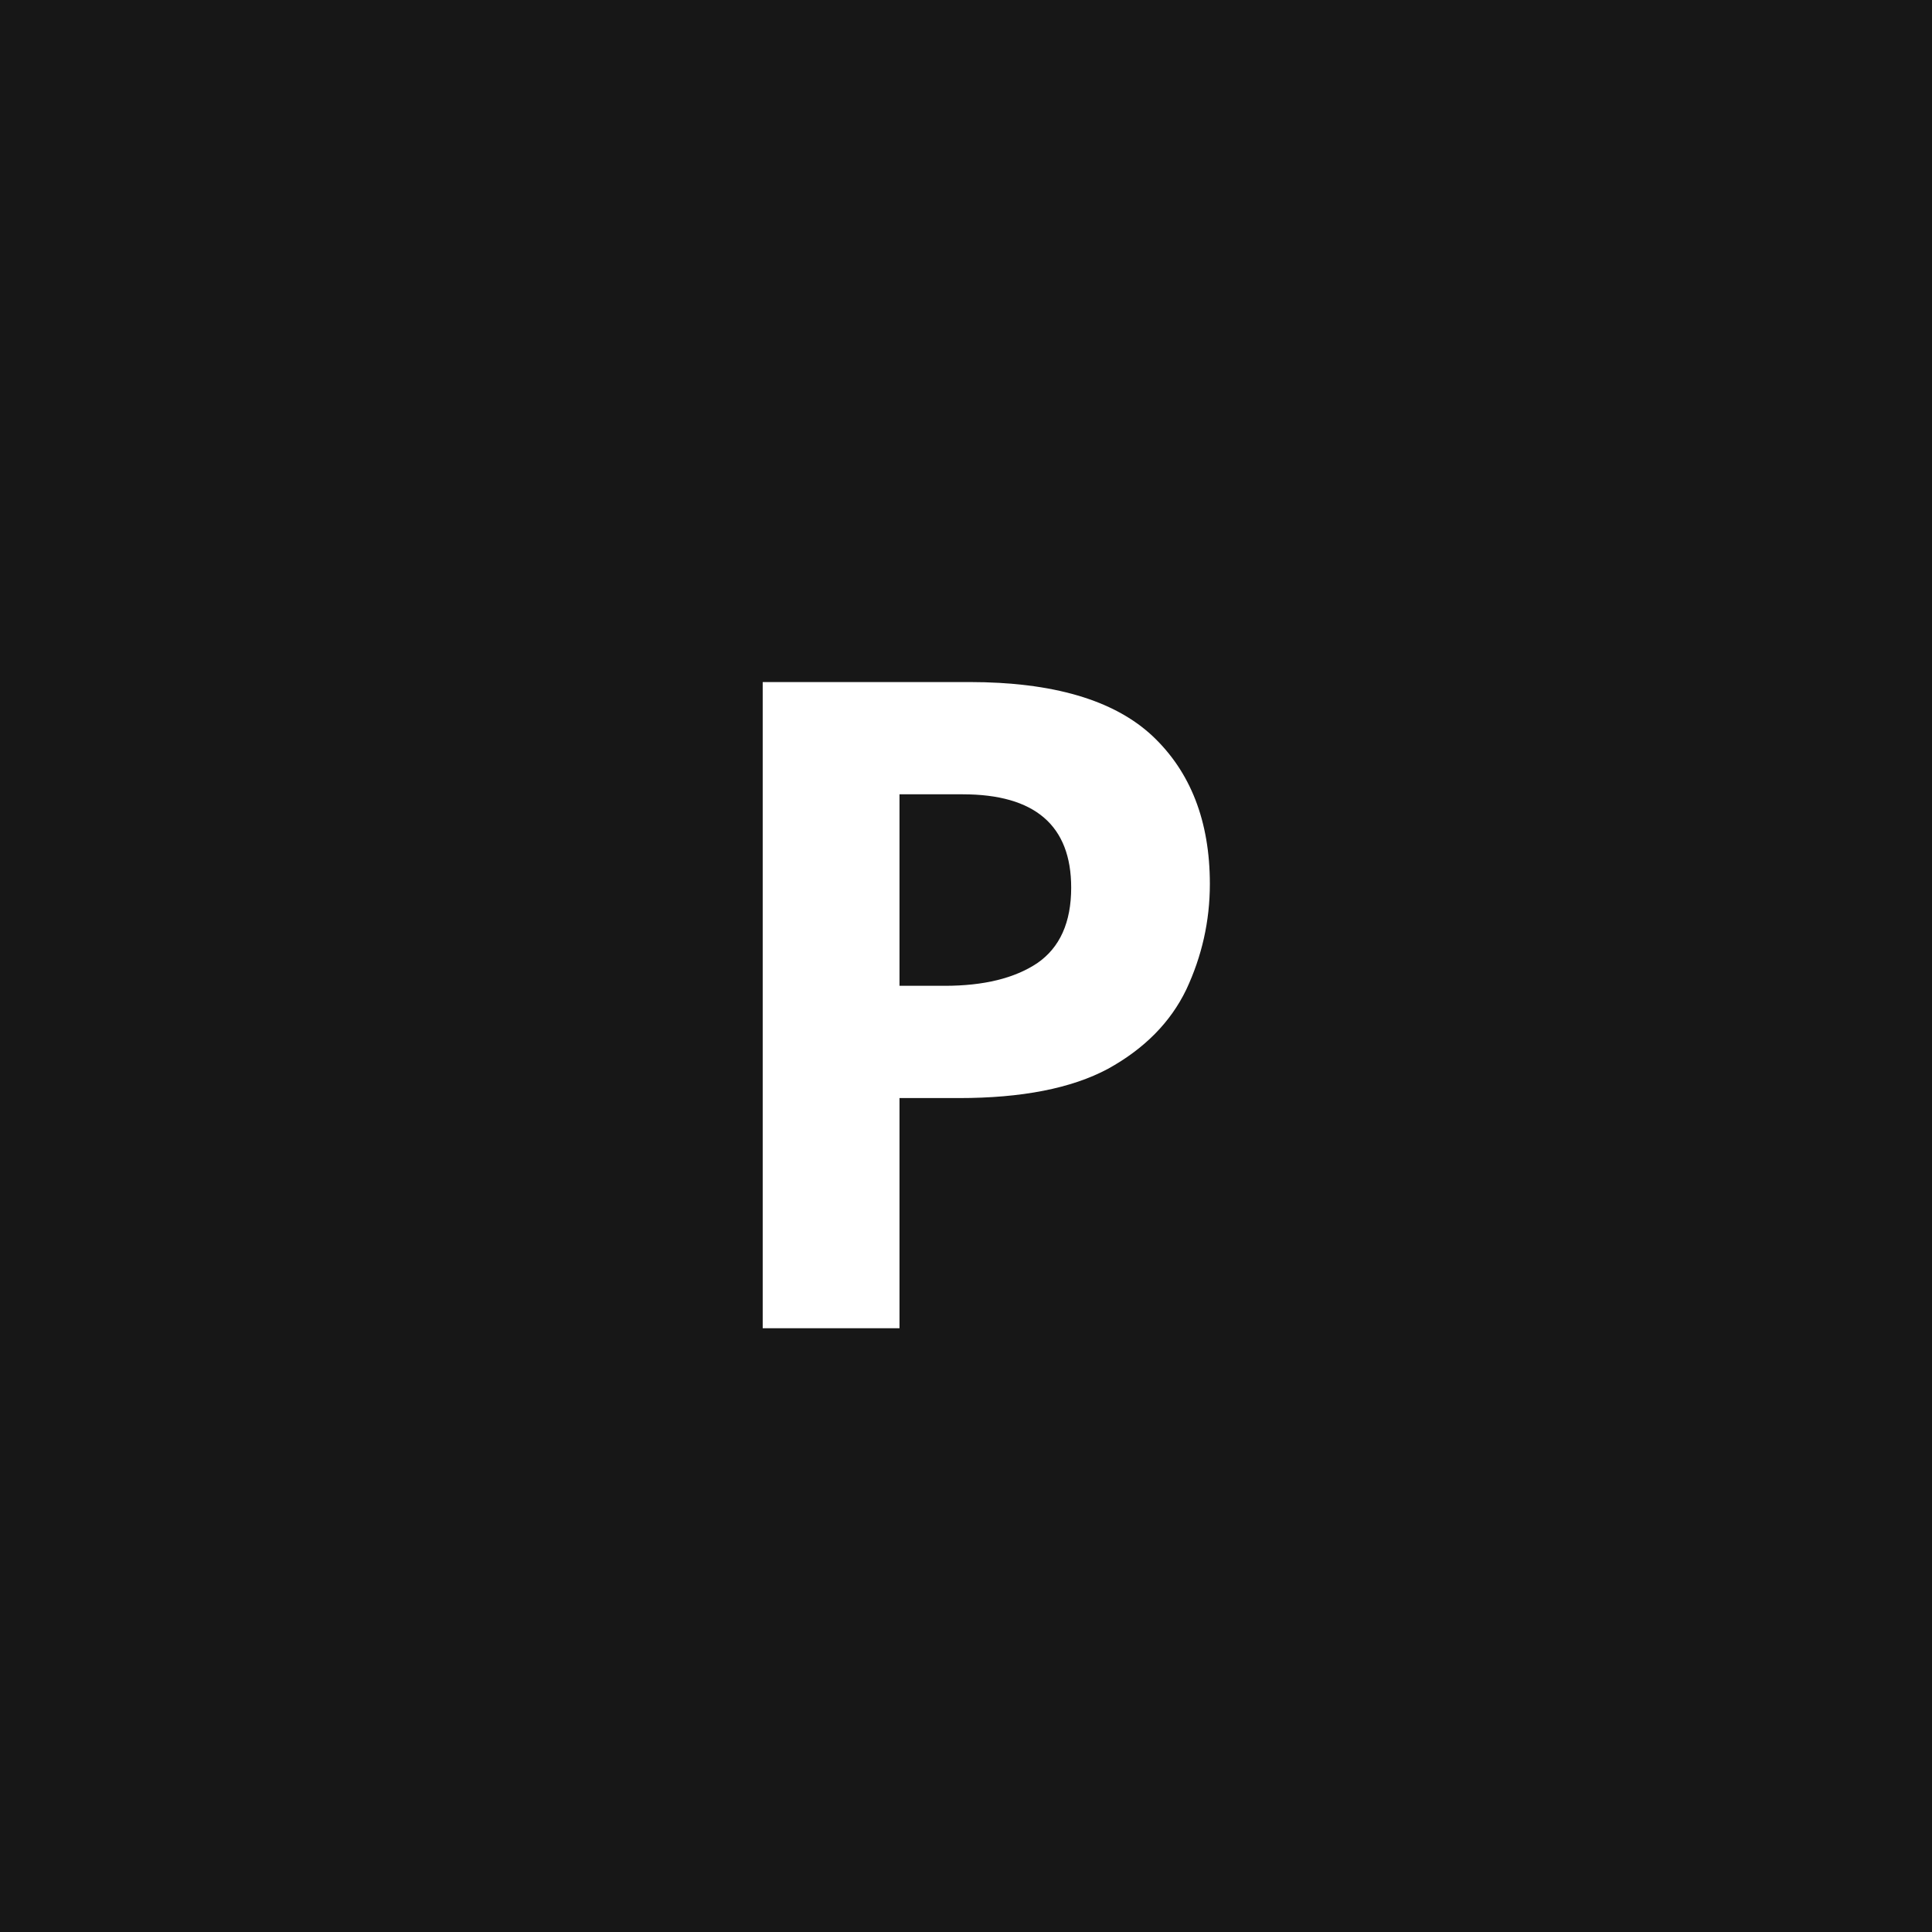
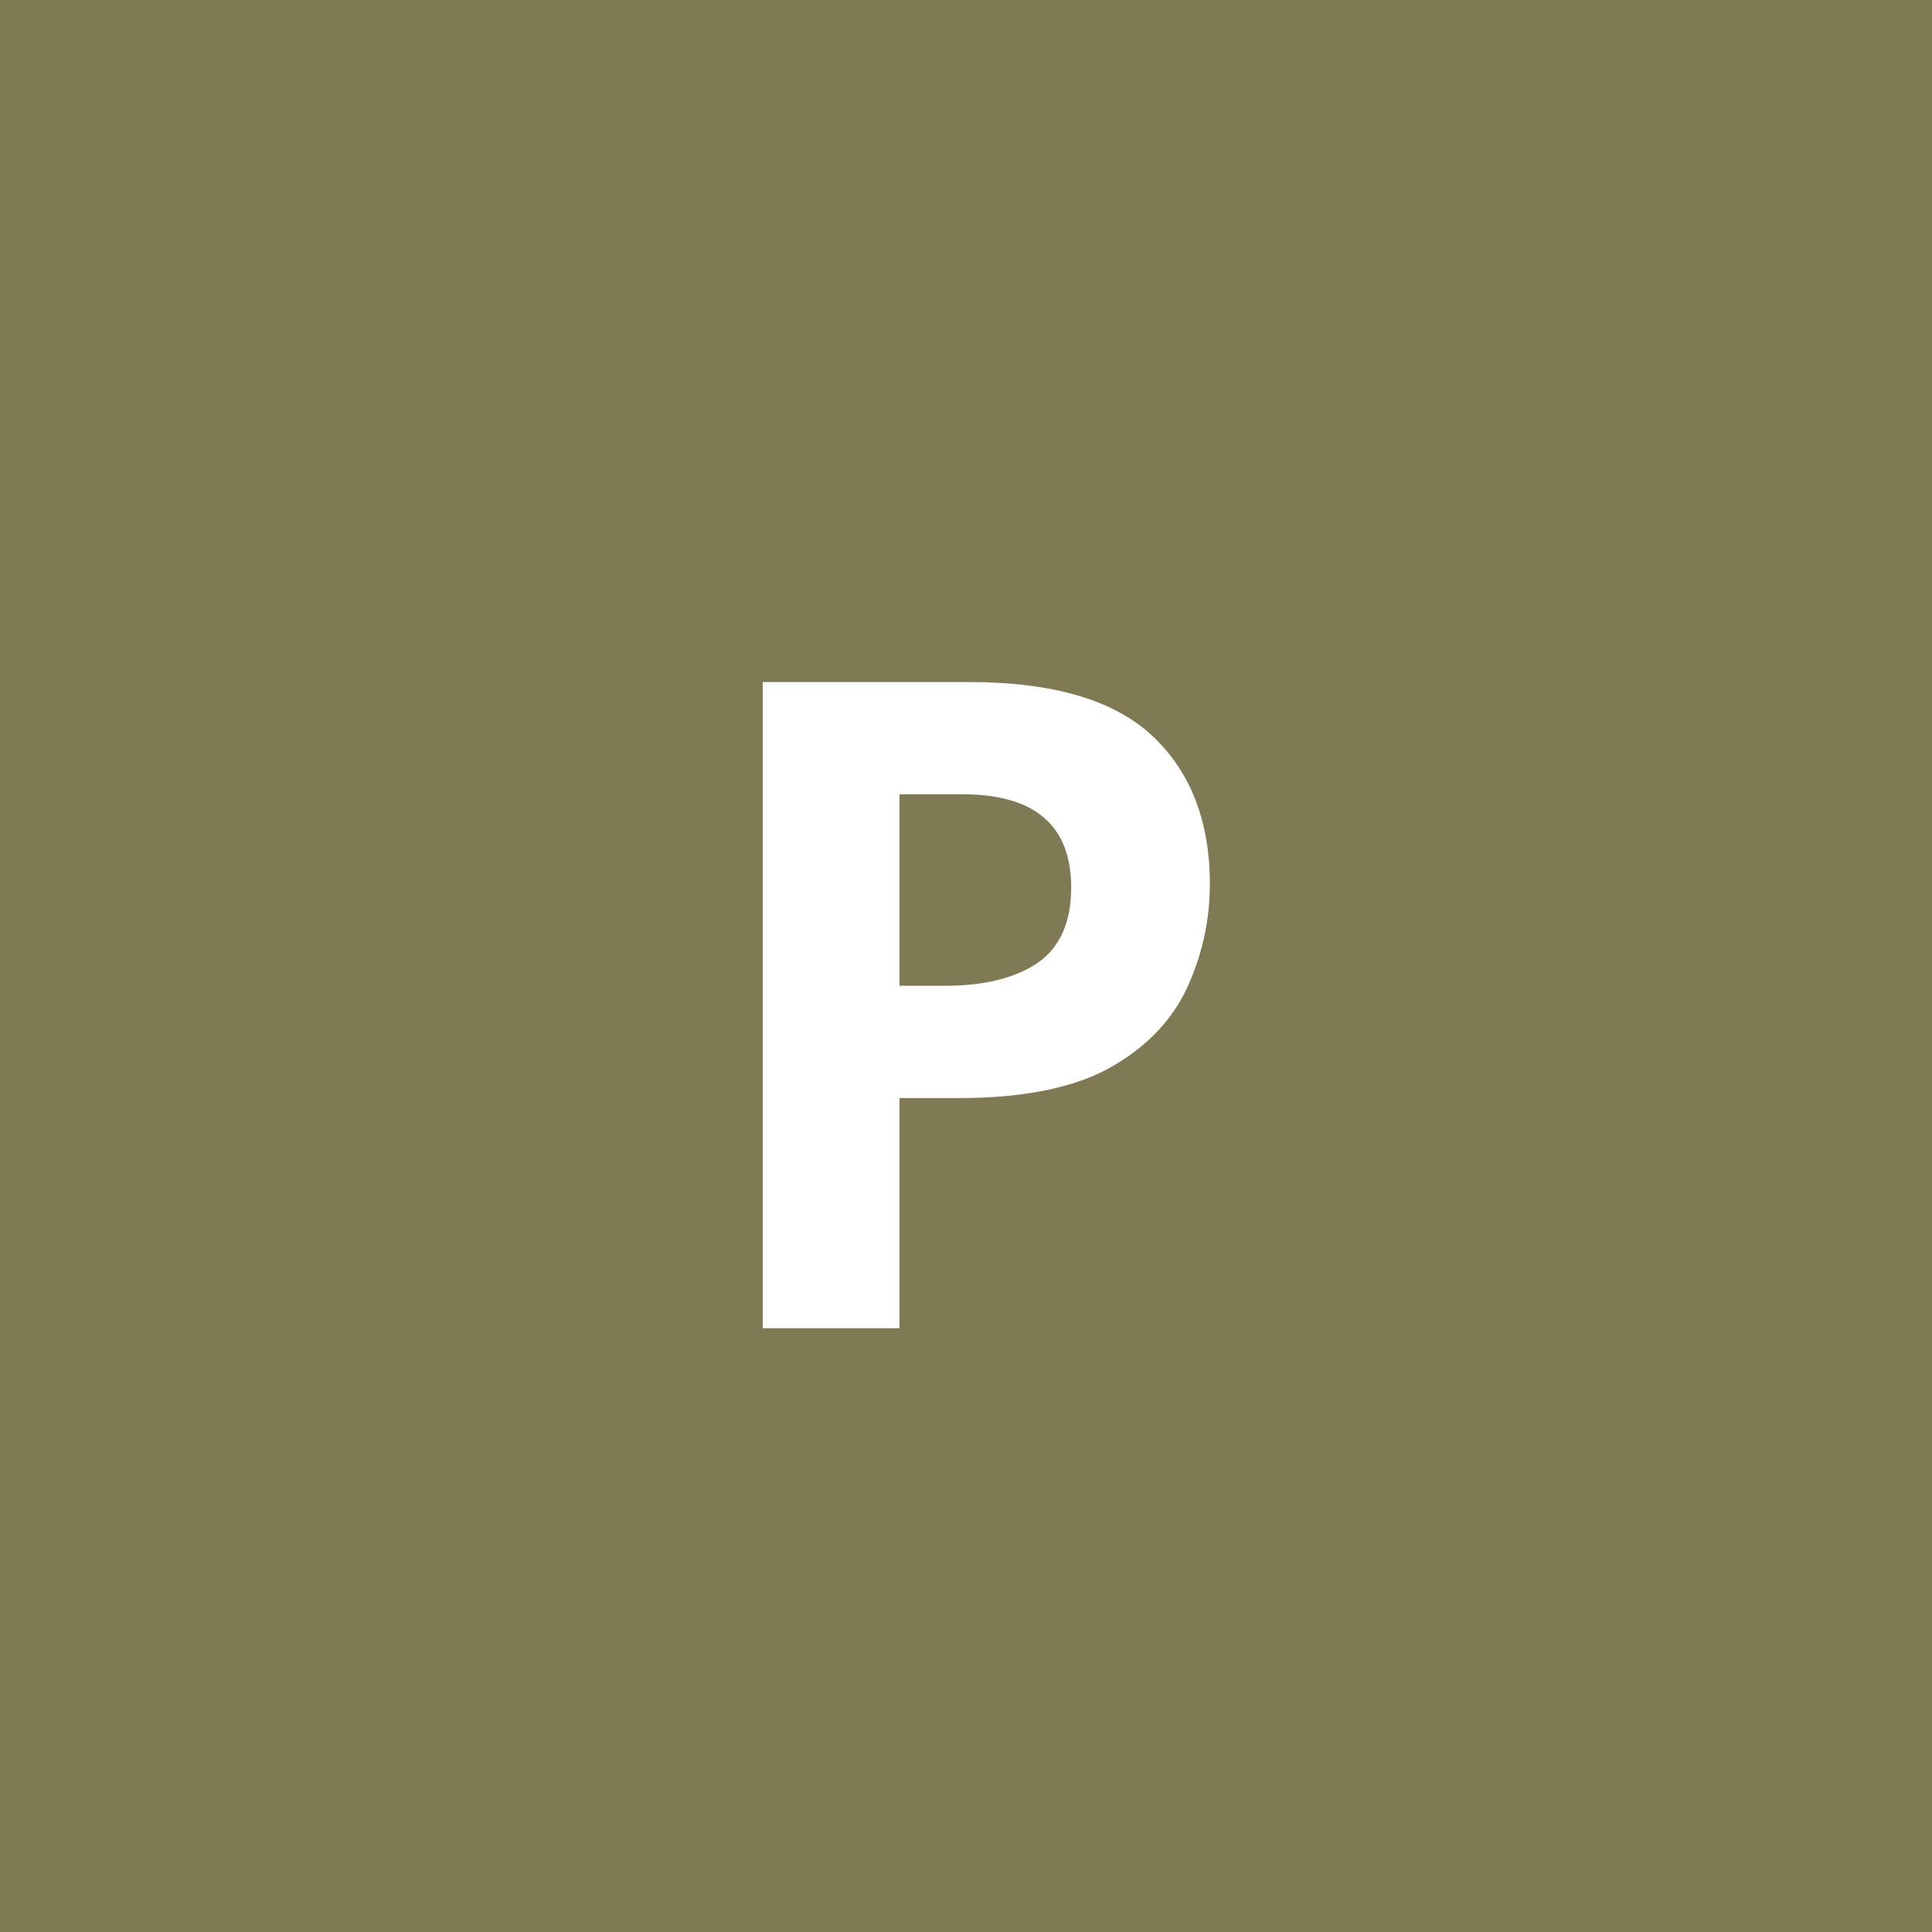
<svg xmlns="http://www.w3.org/2000/svg" viewBox="0 0 32 32" role="img" aria-label="">
-   <rect width="32" height="32" fill="#171717" />
+   <rect width="32" height="32" fill="#7f7954" />
  <text x="16" y="22" text-anchor="middle" fill="#fff" font-family="system-ui, sans-serif" font-size="15" font-weight="600">P</text>
</svg>
